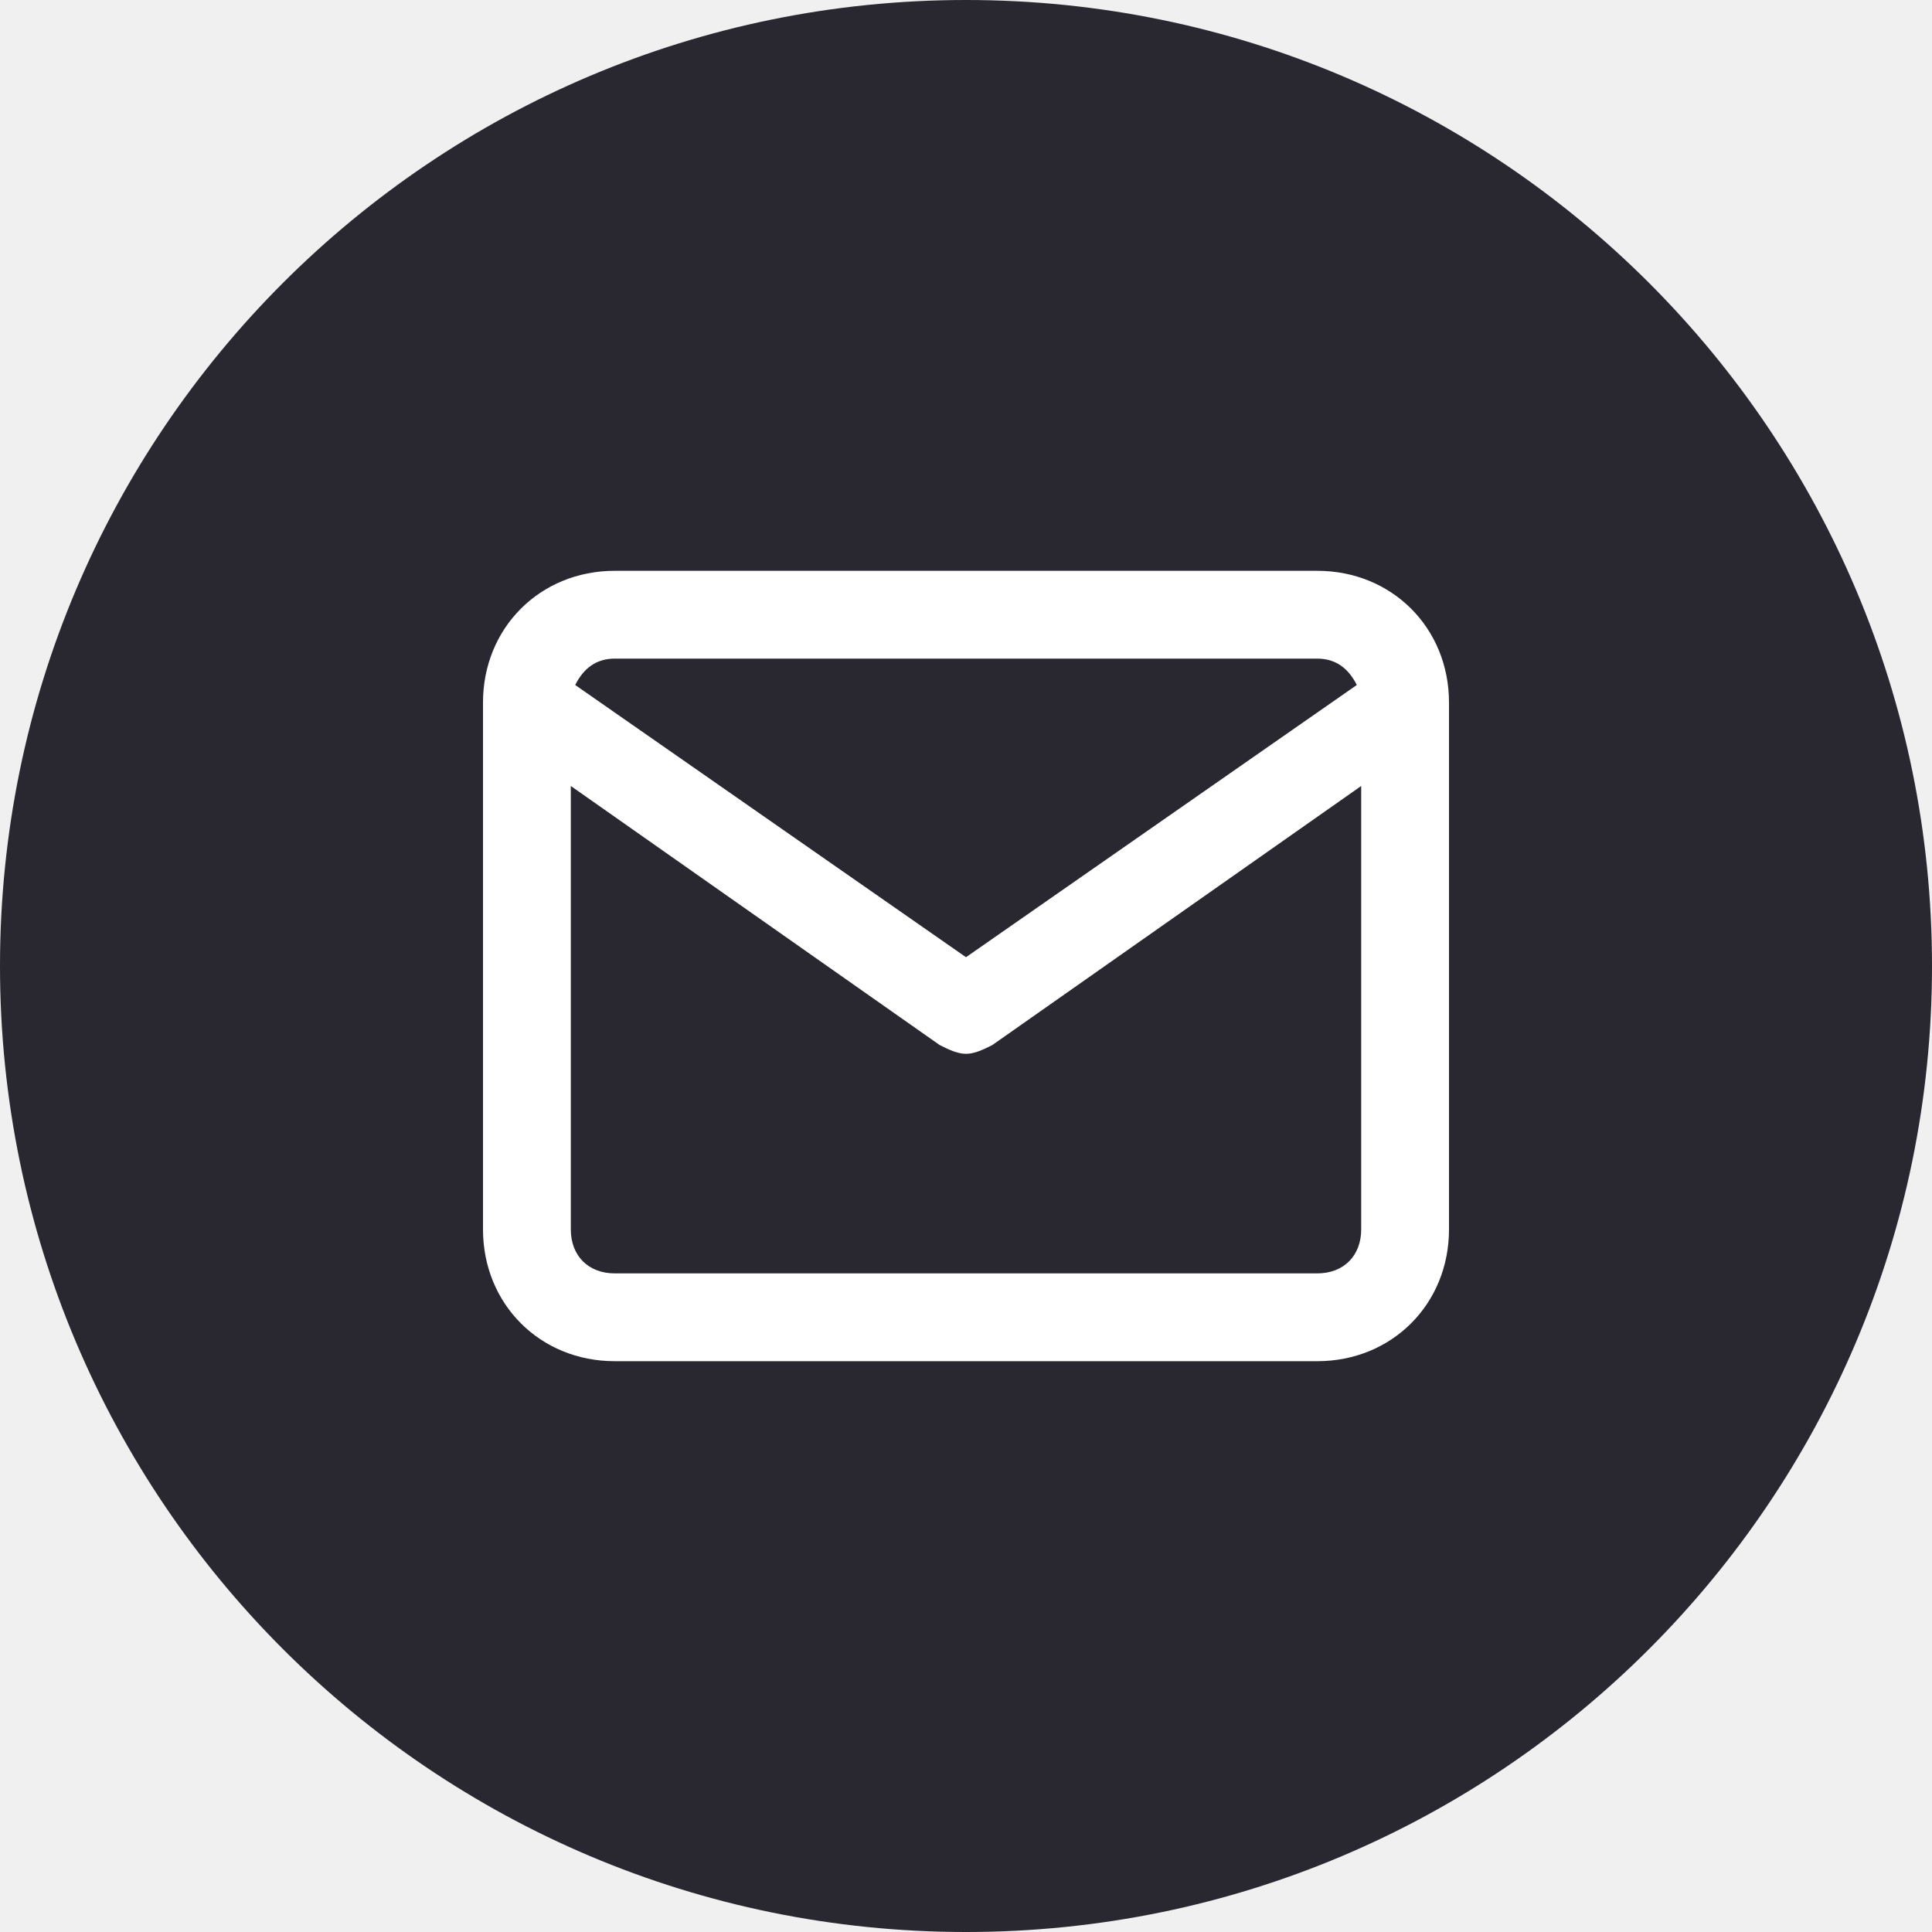
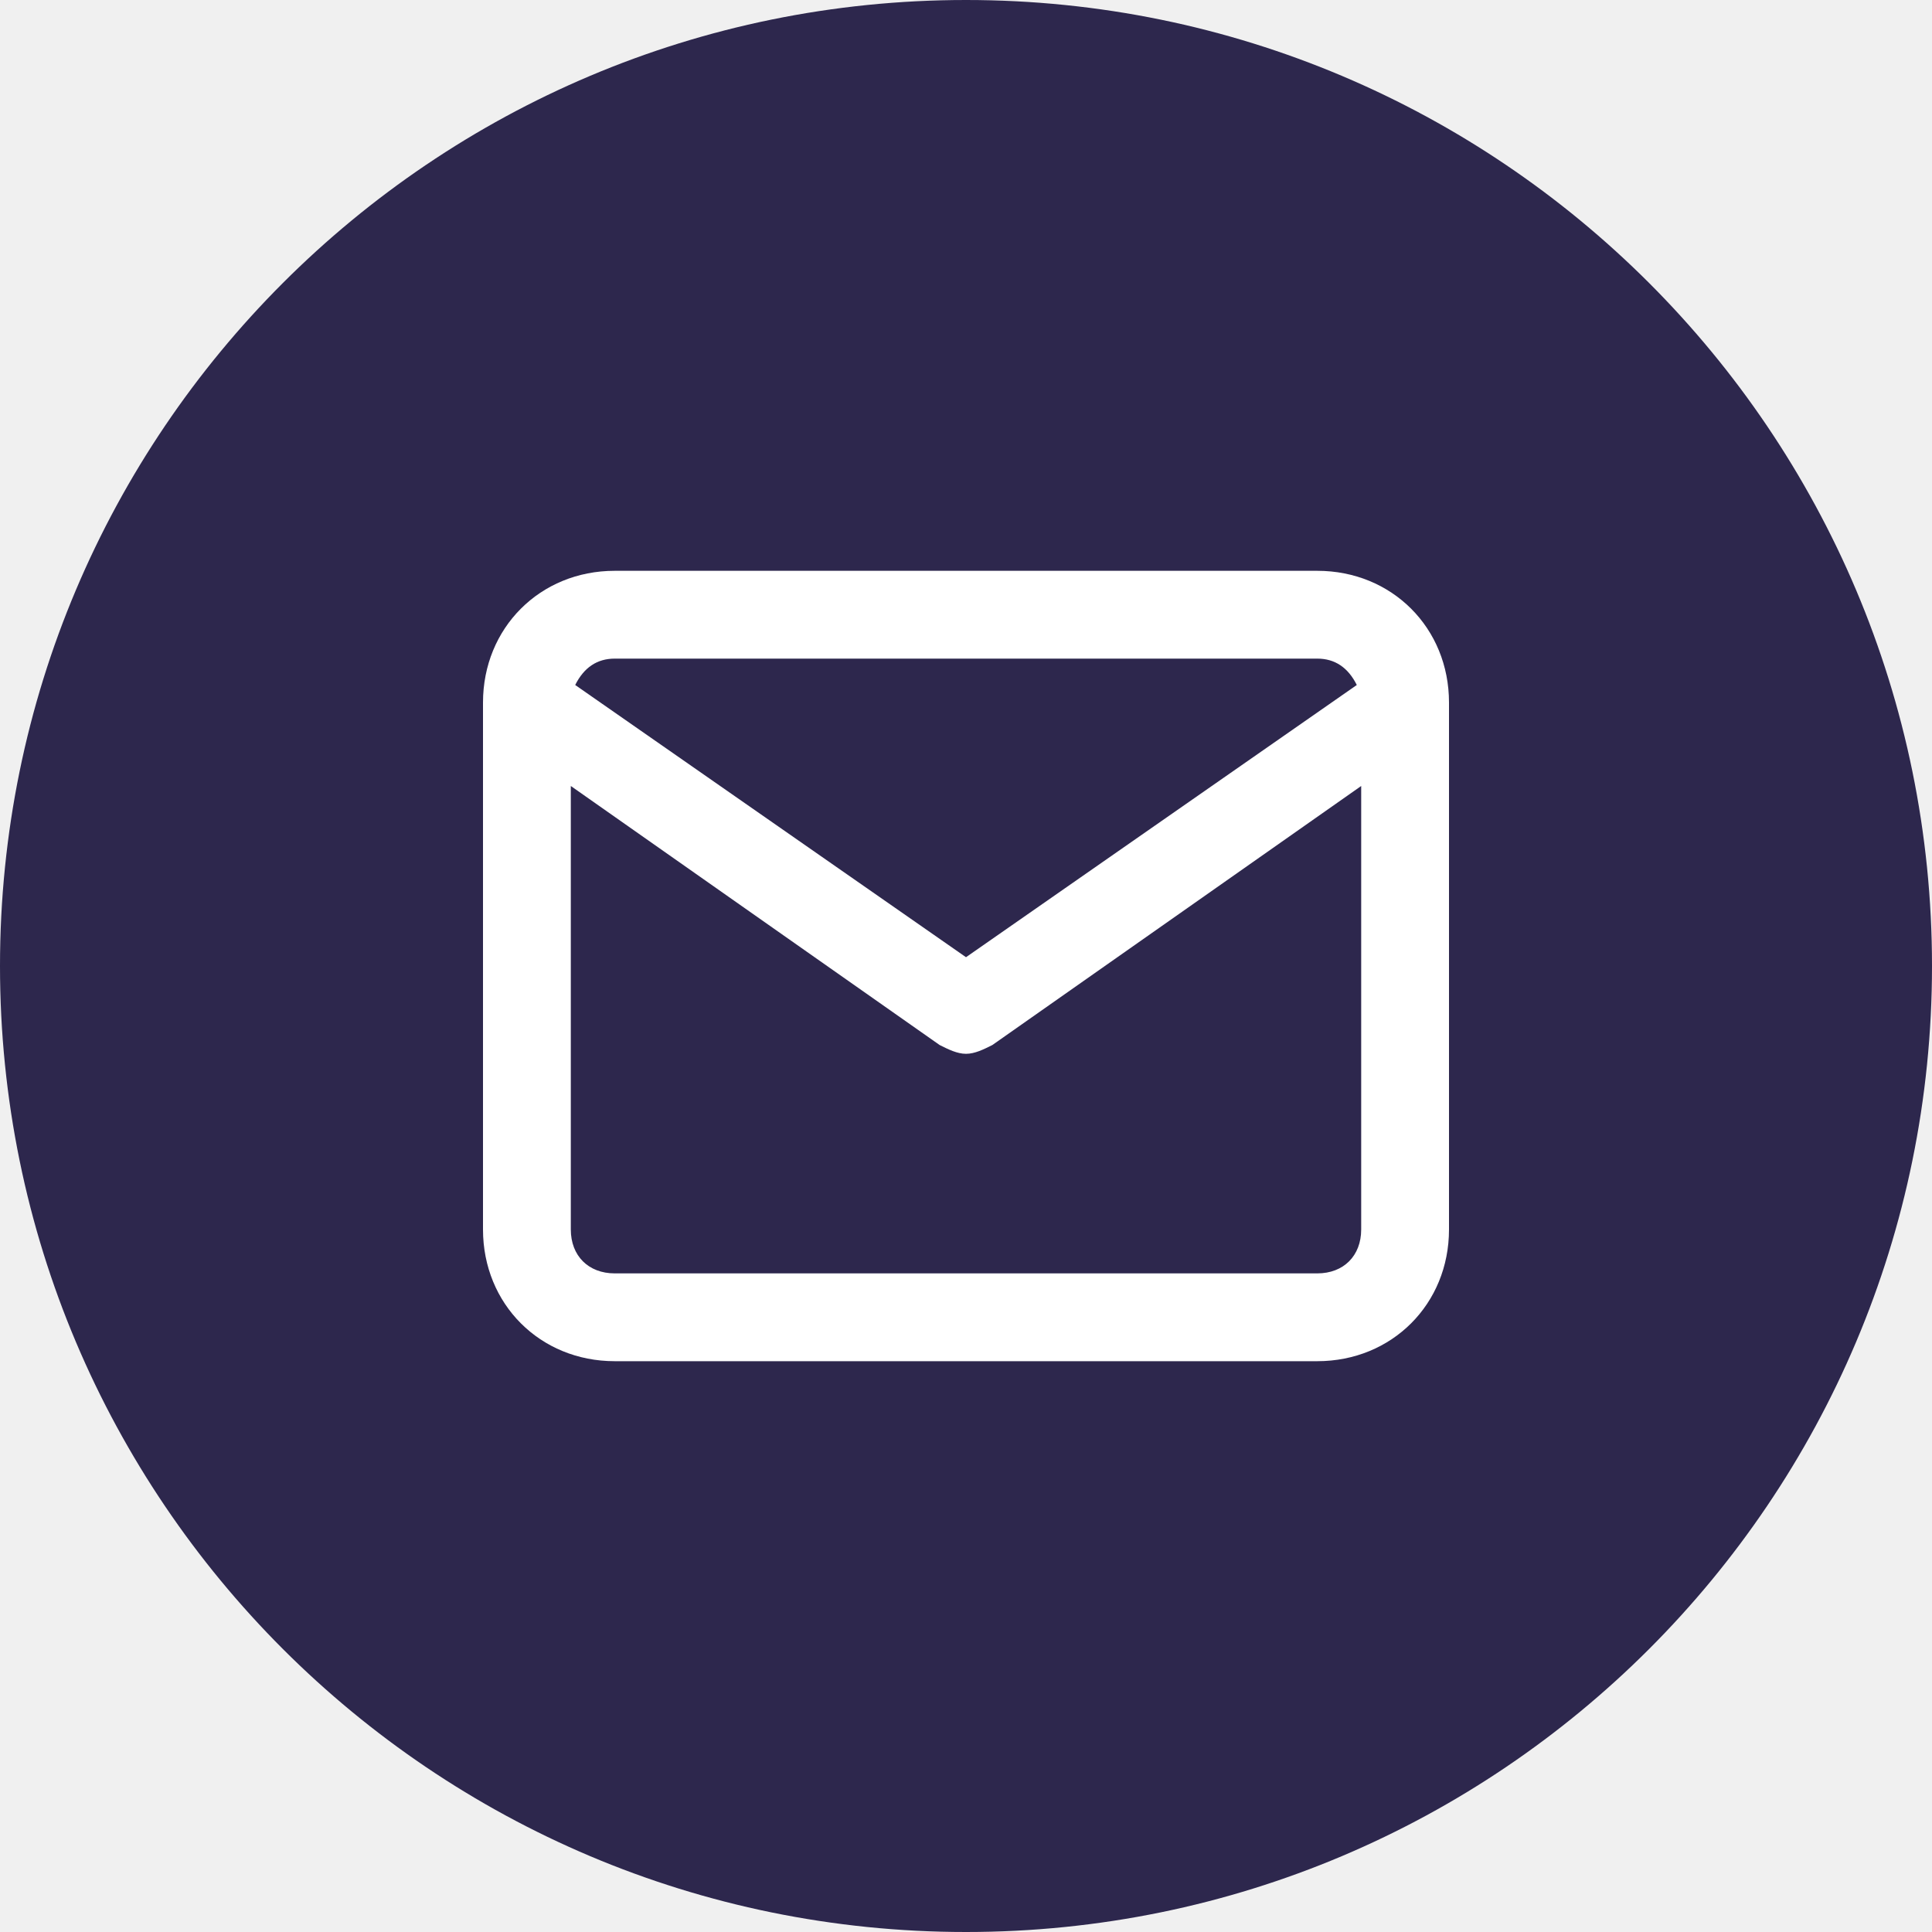
<svg xmlns="http://www.w3.org/2000/svg" width="40" height="40" viewBox="0 0 40 40" fill="none">
-   <circle cx="20" cy="20" r="20" fill="#292730" />
-   <path d="M27.273 11.818H12.727C11.182 11.818 10 13 10 14.545V25.454C10 27 11.182 28.182 12.727 28.182H27.273C28.818 28.182 30 27 30 25.454V14.545C30 13 28.818 11.818 27.273 11.818ZM12.727 13.636H27.273C27.636 13.636 27.909 13.818 28.091 14.182L20 19.818L11.909 14.182C12.091 13.818 12.364 13.636 12.727 13.636ZM27.273 26.364H12.727C12.182 26.364 11.818 26 11.818 25.454V16.273L19.454 21.636C19.636 21.727 19.818 21.818 20 21.818C20.182 21.818 20.364 21.727 20.546 21.636L28.182 16.273V25.454C28.182 26 27.818 26.364 27.273 26.364Z" fill="white" />
+   <circle cx="20" cy="20" r="20" fill="#2D274D" />
+   <path d="M27.273 11.818H12.727C11.182 11.818 10 13 10 14.546V25.455C10 27 11.182 28.182 12.727 28.182H27.273C28.818 28.182 30 27 30 25.455V14.546C30 13 28.818 11.818 27.273 11.818ZM12.727 13.636H27.273C27.636 13.636 27.909 13.818 28.091 14.182L20 19.818L11.909 14.182C12.091 13.818 12.364 13.636 12.727 13.636ZM27.273 26.364H12.727C12.182 26.364 11.818 26 11.818 25.455V16.273L19.454 21.636C19.636 21.727 19.818 21.818 20 21.818C20.182 21.818 20.364 21.727 20.546 21.636L28.182 16.273V25.455C28.182 26 27.818 26.364 27.273 26.364Z" fill="white" />
</svg>
